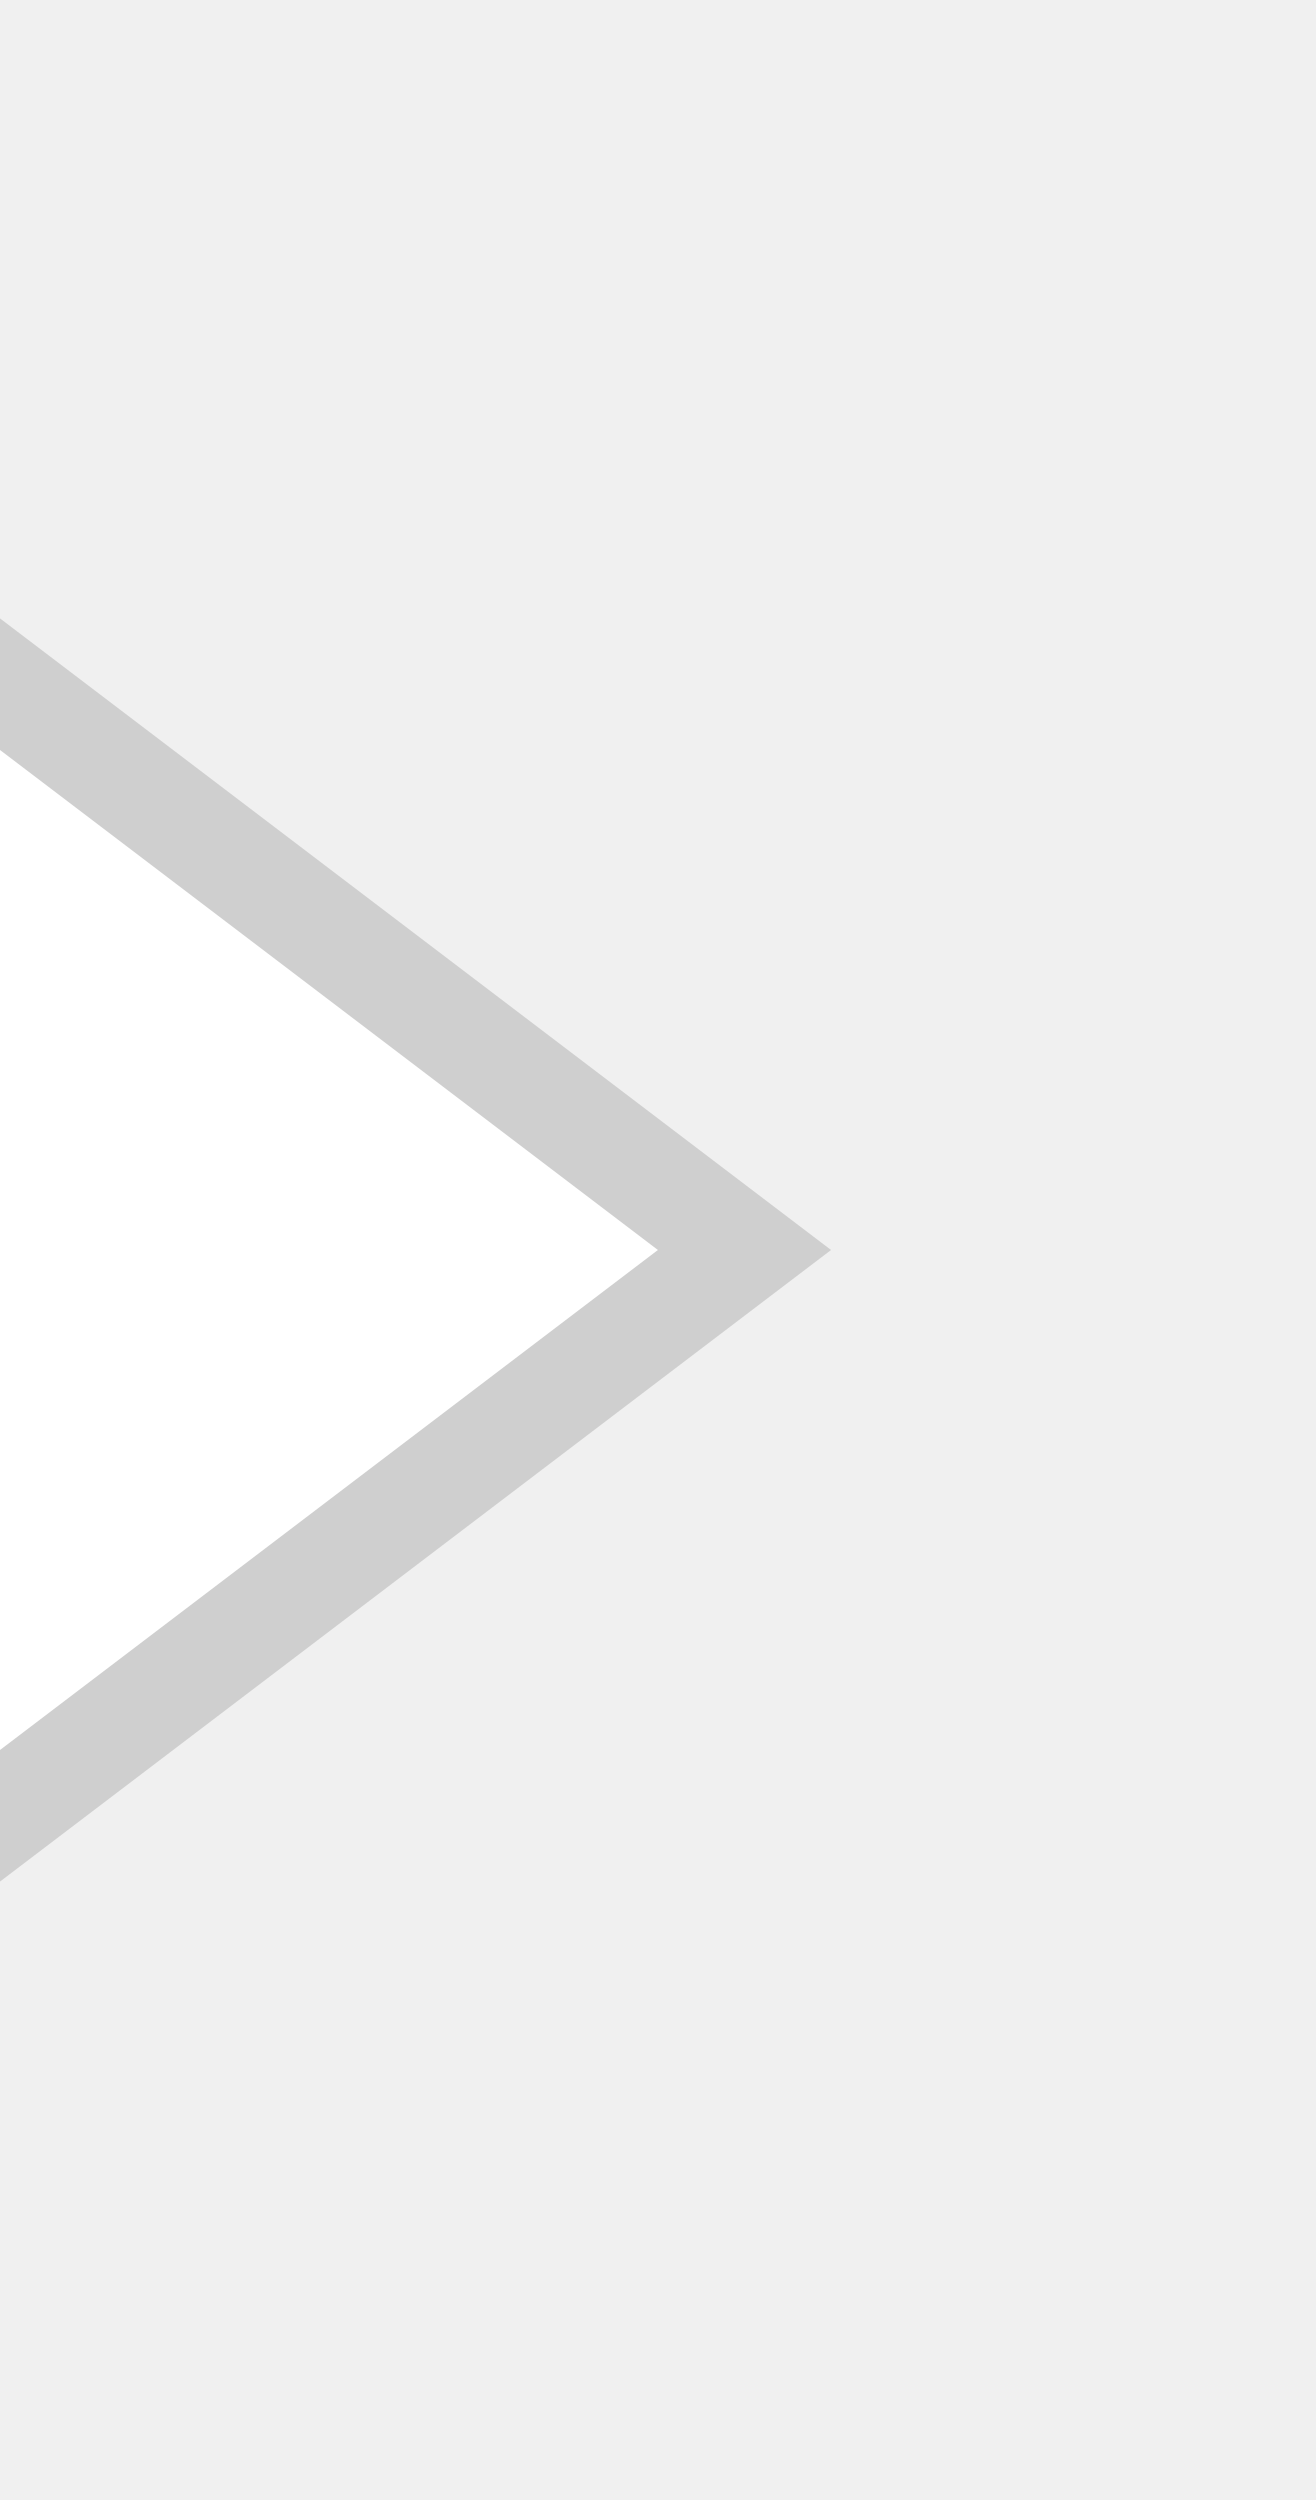
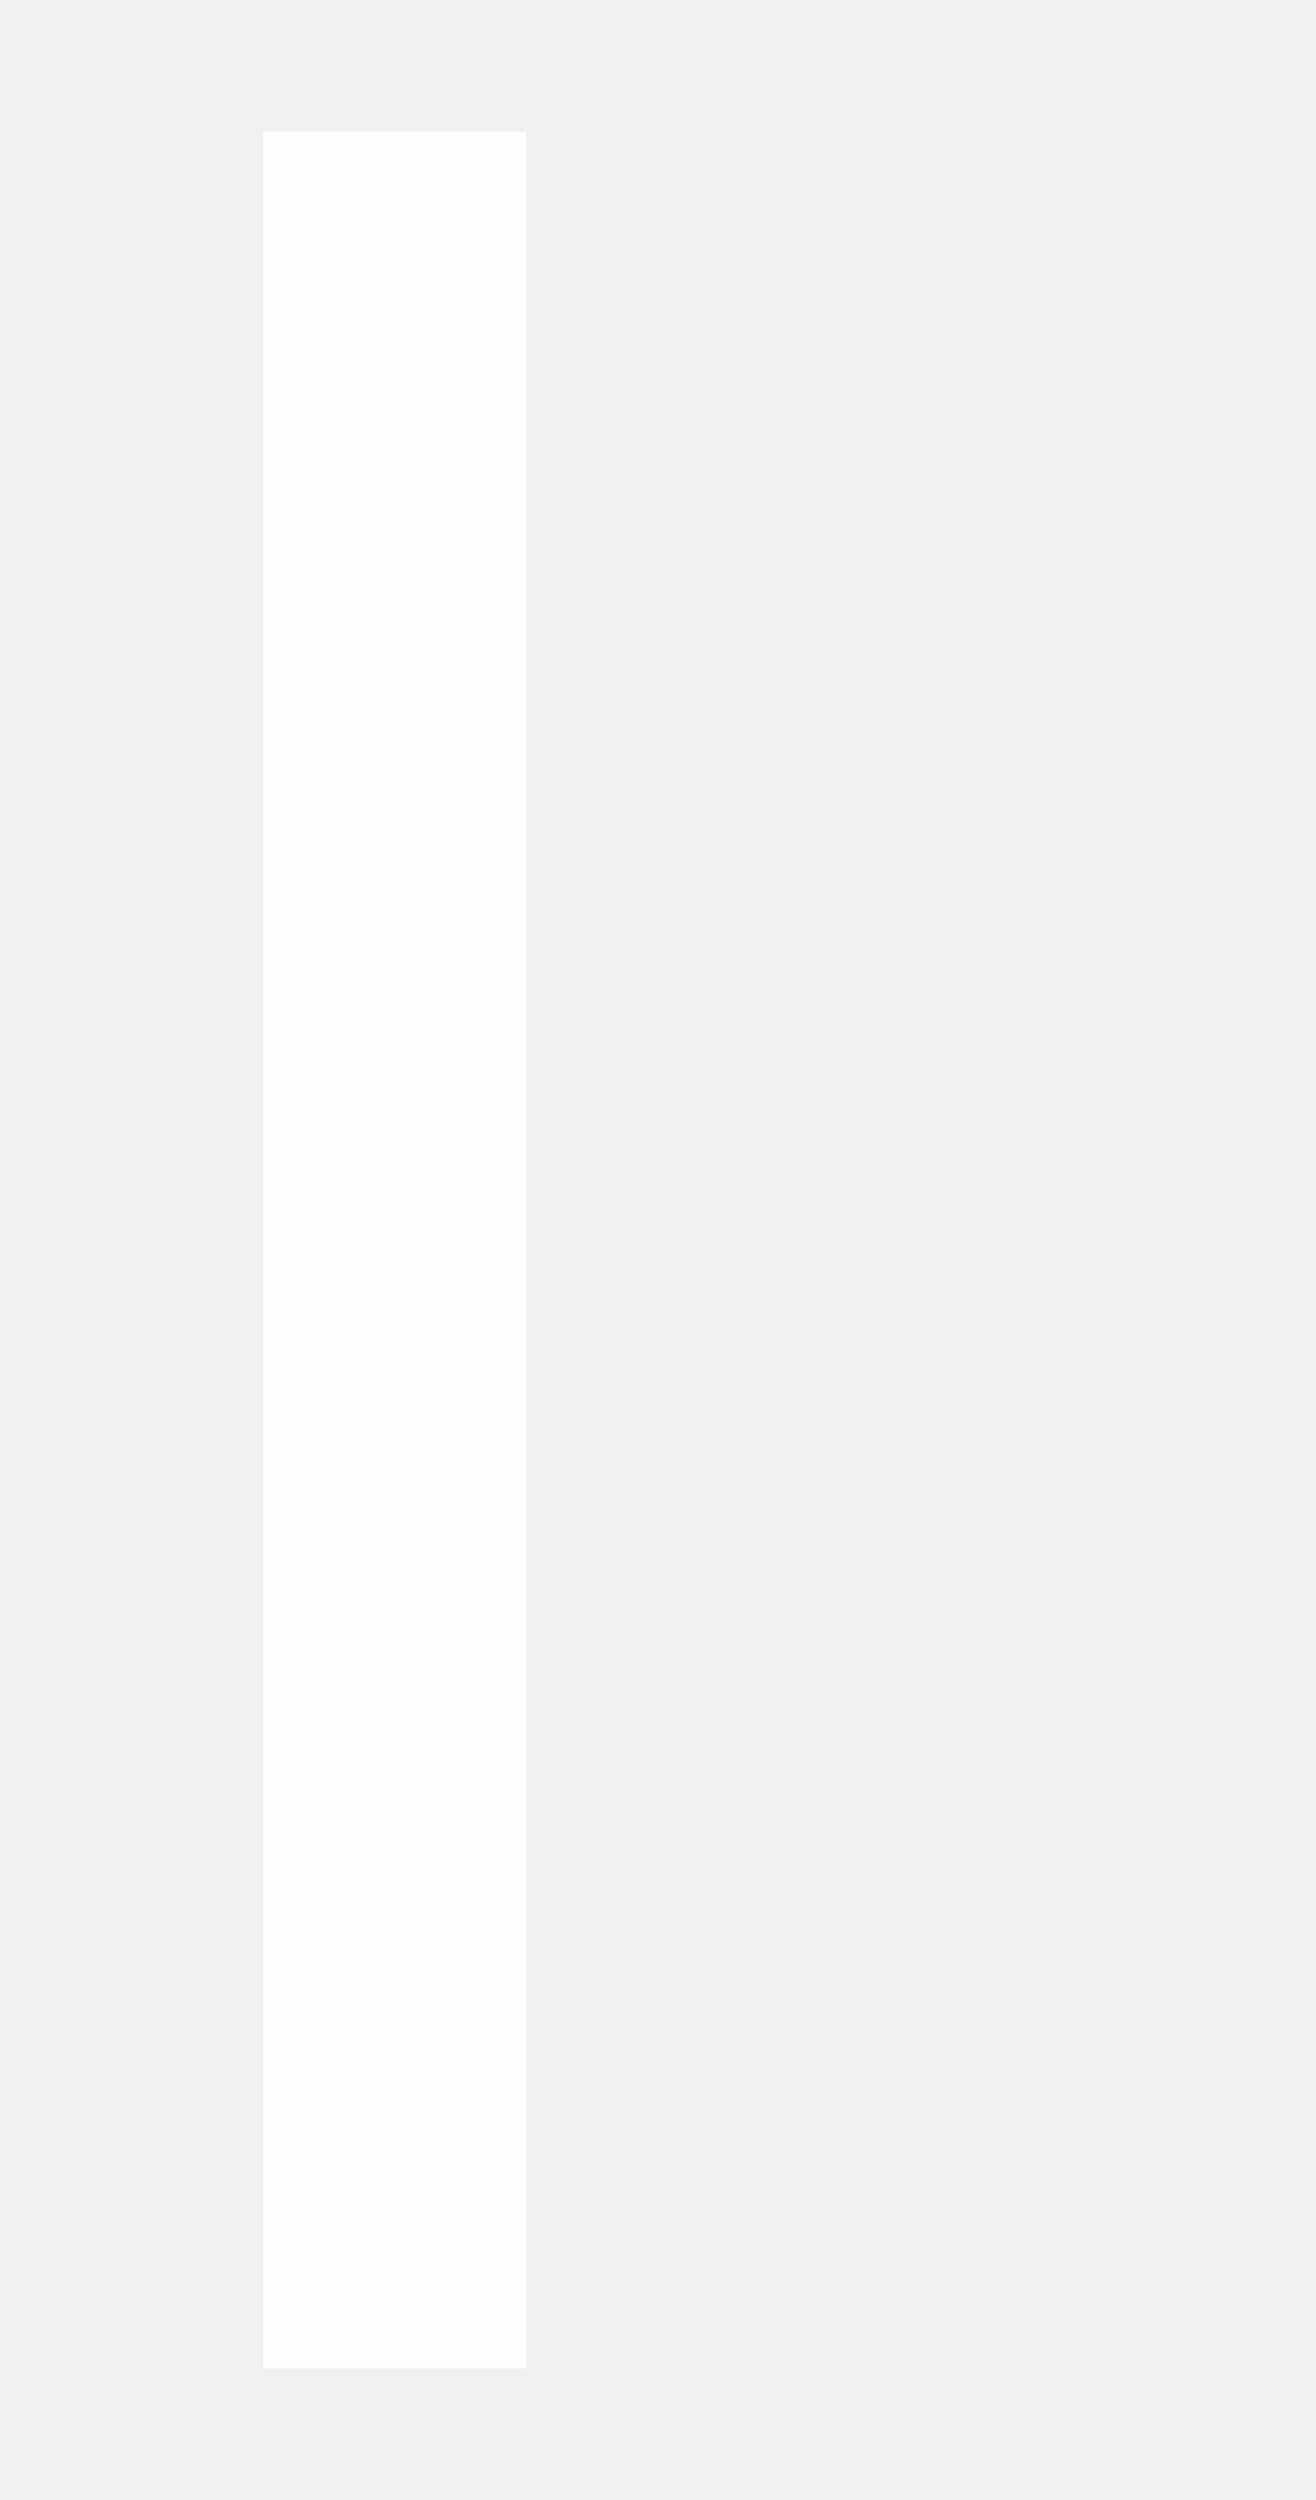
<svg xmlns="http://www.w3.org/2000/svg" width="10" height="19" id="svg2" version="1.1">
  <defs id="defs4">
    <clipPath clipPathUnits="userSpaceOnUse" id="clipPath4069">
      <rect style="opacity:0.12;color:#000000;fill:#ff00ff;fill-opacity:1;fill-rule:nonzero;stroke:none;stroke-width:1;marker:none;visibility:visible;display:inline;overflow:visible;enable-background:accumulate" id="rect4071" width="10" height="19" x="20" y="1033.362" />
    </clipPath>
  </defs>
  <g id="layer1" transform="translate(0,-1033.362)">
-     <path id="path5726" d="m 0,1038.062 6.316,4.8 L 0,1047.662 Z" style="color:#000000;fill:#000000;fill-opacity:1;fill-rule:nonzero;stroke:none;stroke-width:1;marker:none;visibility:visible;display:inline;overflow:visible;enable-background:accumulate;opacity:0.14" />
-     <path style="opacity:1;color:#000000;fill:#ffffff;fill-opacity:1;fill-rule:nonzero;stroke:none;stroke-width:1;marker:none;visibility:visible;display:inline;overflow:visible;enable-background:accumulate" d="m 0,1039.062 5,3.8 -5,3.8 z" id="path4097" />
+     <rect style="fill:#ffffff;fill-rule:evenodd;stroke:none;stroke-width:1px;stroke-linecap:butt;stroke-linejoin:miter;stroke-opacity:1;fill-opacity:0.902" id="rect3338" width="2" height="17" x="2" y="1034.362" ry="1.7382812e-05" />
  </g>
</svg>
